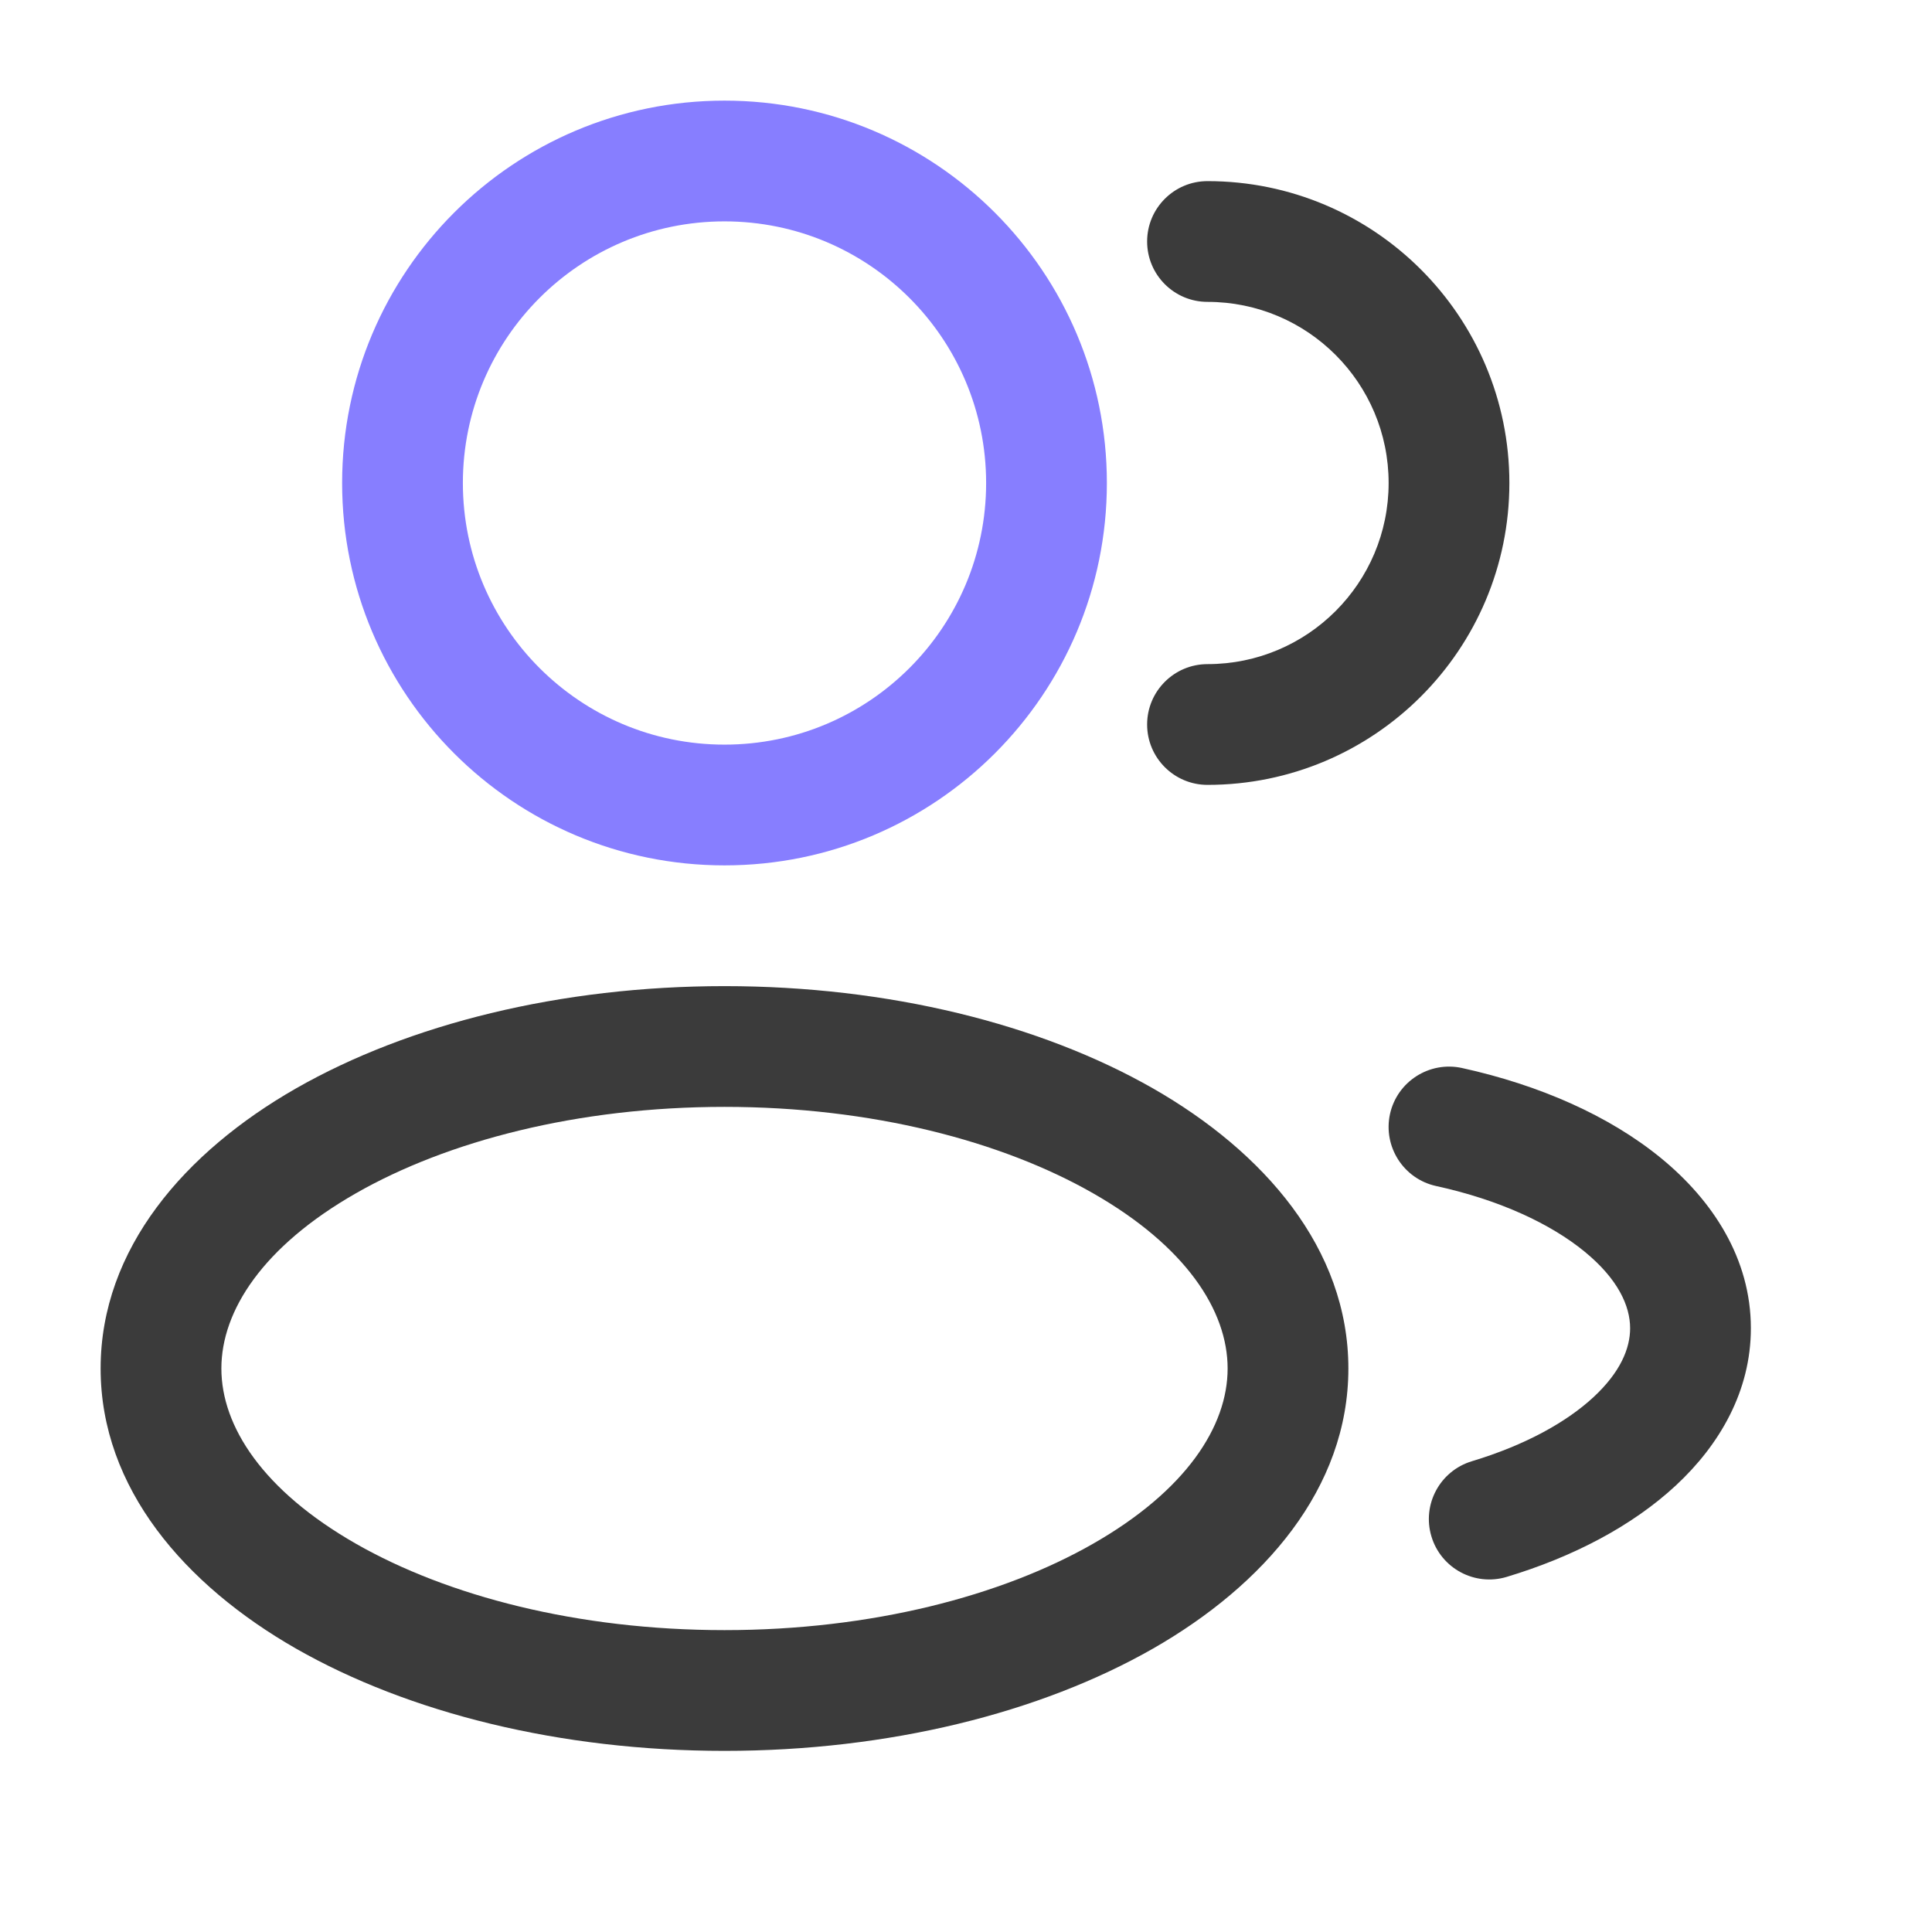
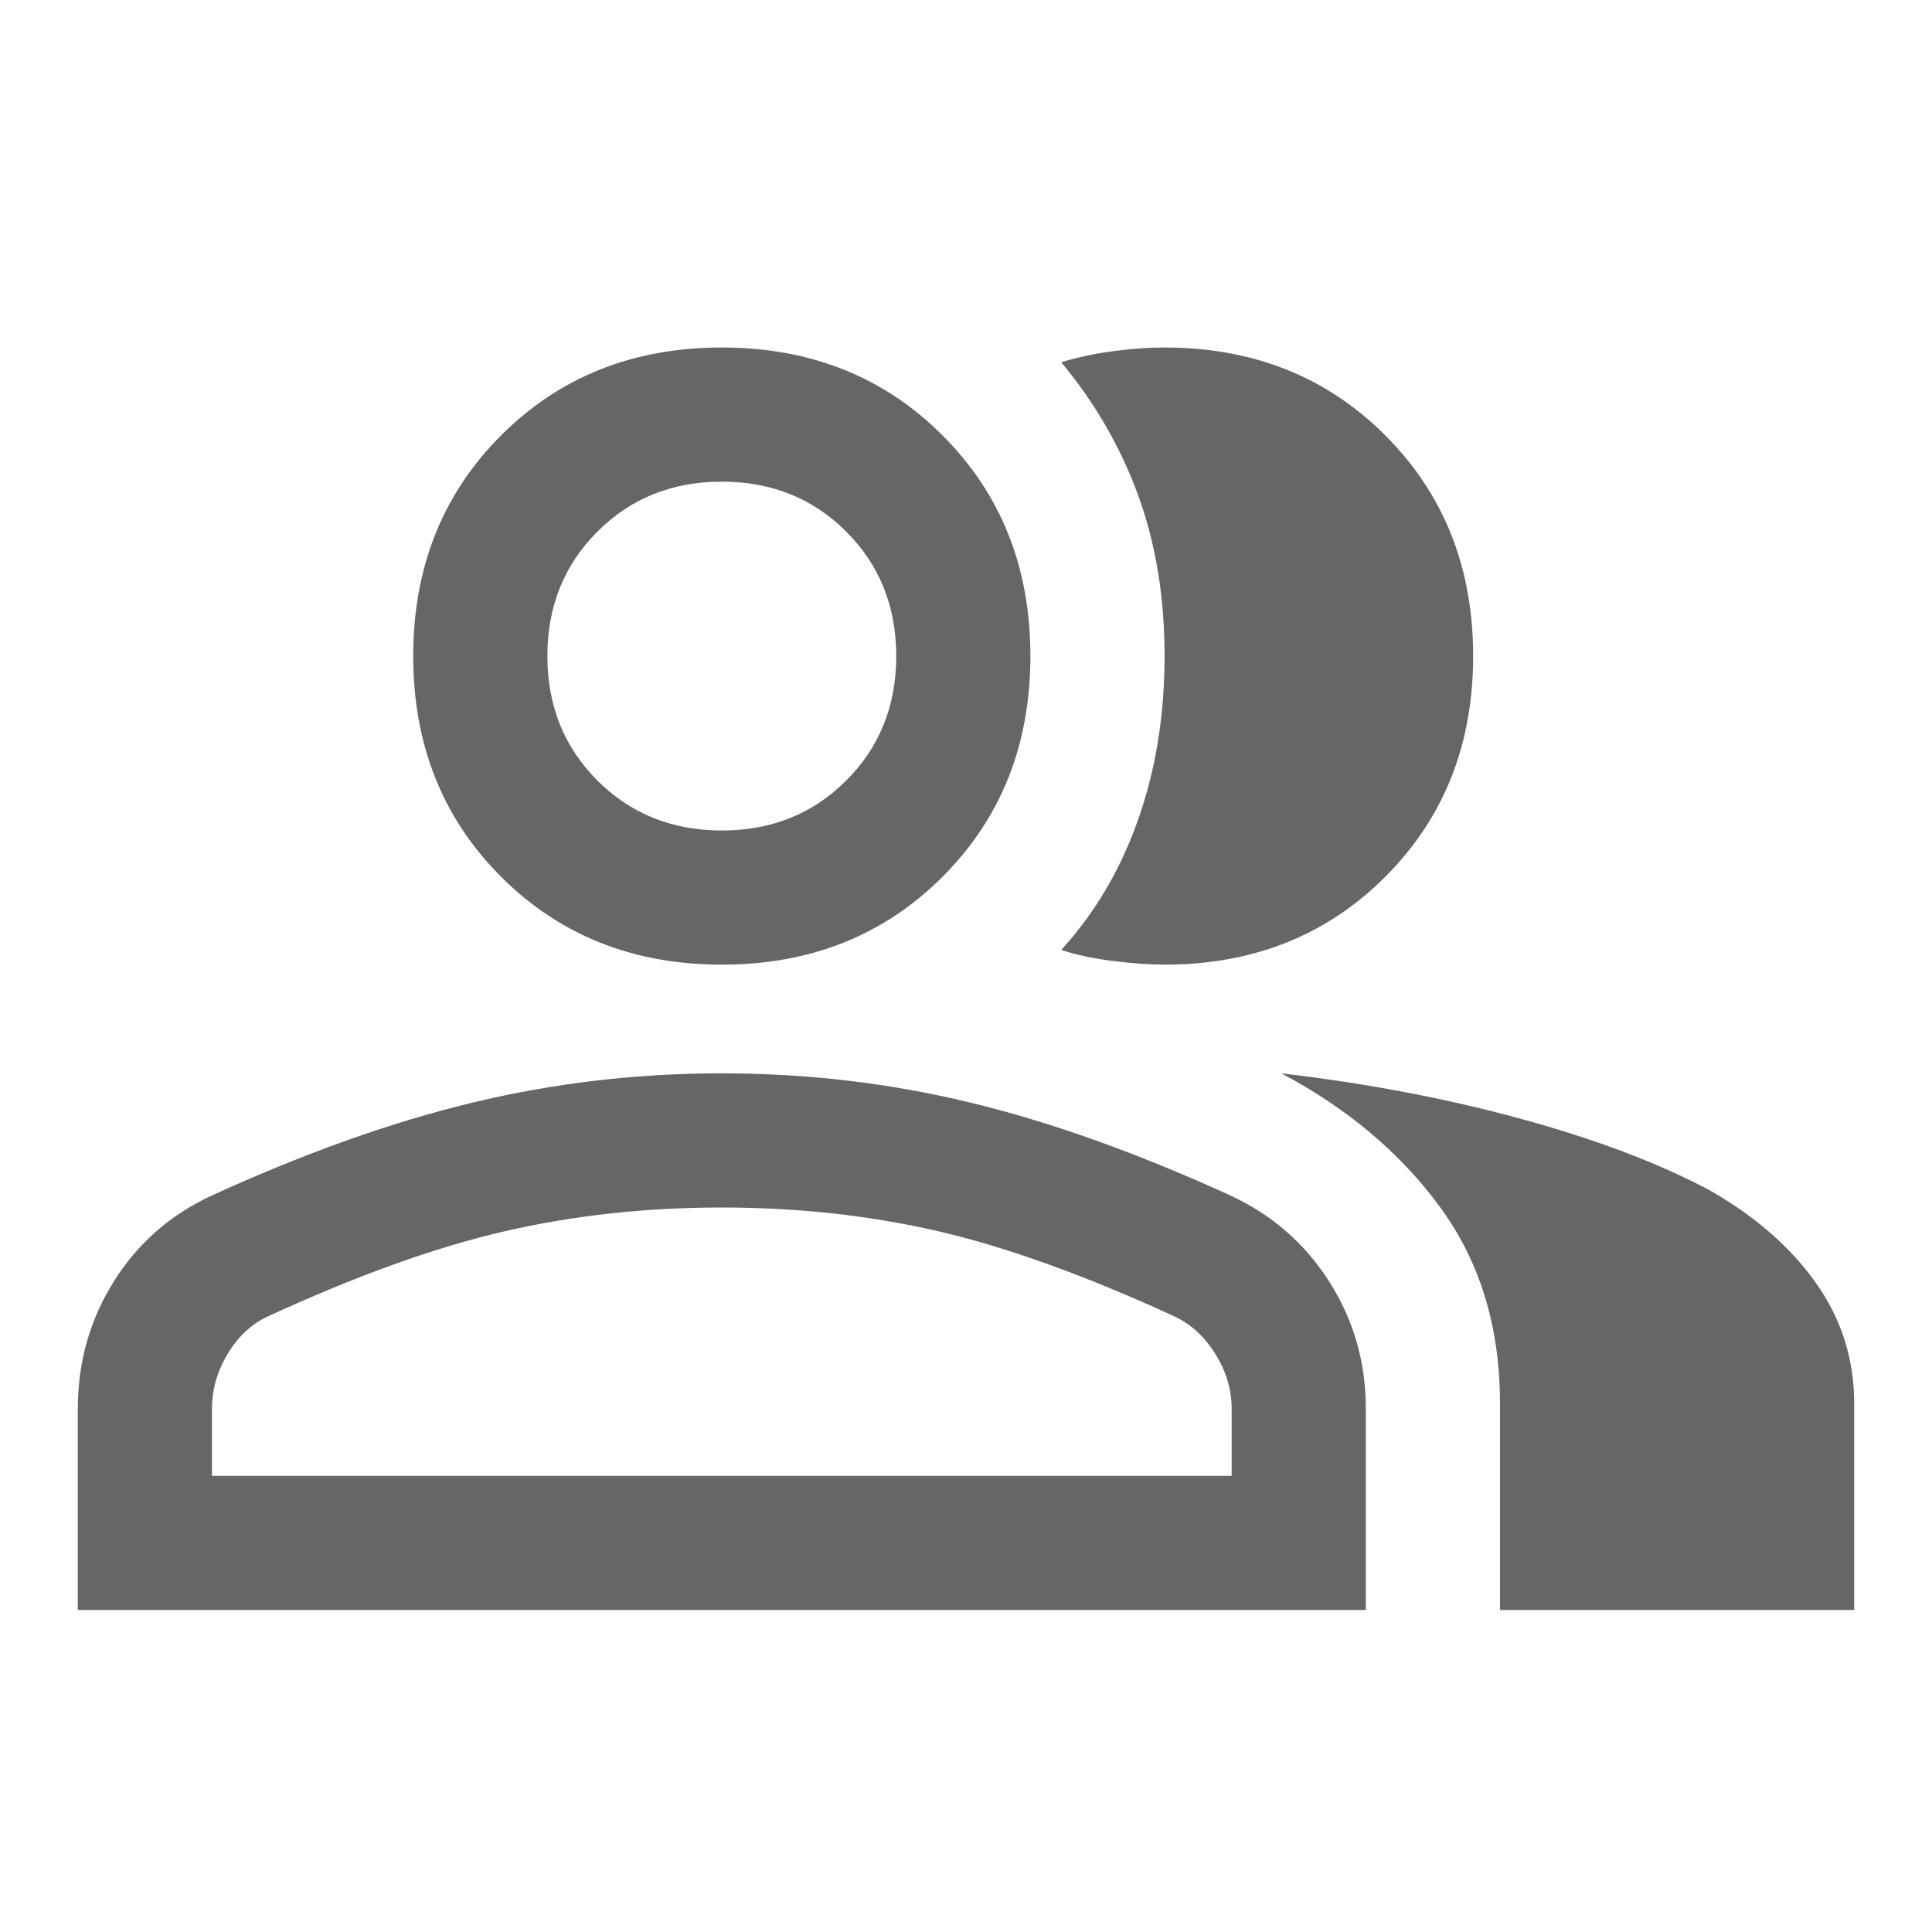
- <svg xmlns="http://www.w3.org/2000/svg" width="24" height="24" viewBox="0 0 24 24" fill="none">
-   <path fill-rule="evenodd" clip-rule="evenodd" d="M9 1.25C6.377 1.25 4.25 3.377 4.25 6C4.25 8.623 6.377 10.75 9 10.75C11.623 10.75 13.75 8.623 13.75 6C13.75 3.377 11.623 1.25 9 1.25ZM5.75 6C5.75 4.205 7.205 2.75 9 2.75C10.795 2.75 12.25 4.205 12.25 6C12.25 7.795 10.795 9.25 9 9.25C7.205 9.25 5.75 7.795 5.75 6Z" fill="#877EFF" />
-   <path d="M15 2.25C14.586 2.25 14.25 2.586 14.25 3C14.25 3.414 14.586 3.75 15 3.75C16.243 3.75 17.25 4.757 17.25 6C17.25 7.243 16.243 8.25 15 8.25C14.586 8.25 14.25 8.586 14.25 9C14.25 9.414 14.586 9.75 15 9.75C17.071 9.75 18.75 8.071 18.75 6C18.75 3.929 17.071 2.25 15 2.25Z" fill="#3b3b3b" />
-   <path fill-rule="evenodd" clip-rule="evenodd" d="M3.678 13.52C5.078 12.721 6.961 12.25 9 12.25C11.039 12.25 12.922 12.721 14.322 13.52C15.7 14.308 16.75 15.51 16.75 17C16.75 18.49 15.7 19.692 14.322 20.48C12.922 21.279 11.039 21.75 9 21.75C6.961 21.75 5.078 21.279 3.678 20.48C2.3 19.692 1.25 18.49 1.25 17C1.25 15.51 2.3 14.308 3.678 13.52ZM4.422 14.823C3.267 15.483 2.75 16.281 2.75 17C2.75 17.719 3.267 18.517 4.422 19.177C5.556 19.825 7.173 20.25 9 20.25C10.827 20.25 12.444 19.825 13.578 19.177C14.733 18.517 15.25 17.719 15.25 17C15.25 16.281 14.733 15.483 13.578 14.823C12.444 14.175 10.827 13.75 9 13.75C7.173 13.75 5.556 14.175 4.422 14.823Z" fill="#3b3b3b" />
-   <path d="M18.161 13.267C17.756 13.179 17.356 13.435 17.267 13.839C17.179 14.244 17.435 14.644 17.839 14.733C18.632 14.906 19.265 15.205 19.683 15.547C20.101 15.889 20.25 16.224 20.25 16.5C20.25 16.751 20.129 17.045 19.797 17.354C19.462 17.665 18.948 17.952 18.284 18.152C17.887 18.272 17.662 18.69 17.782 19.087C17.901 19.483 18.32 19.708 18.716 19.589C19.539 19.341 20.274 18.958 20.818 18.453C21.364 17.946 21.75 17.279 21.75 16.5C21.75 15.635 21.276 14.912 20.633 14.386C19.989 13.859 19.122 13.478 18.161 13.267Z" fill="#3b3b3b" />
+ <svg xmlns="http://www.w3.org/2000/svg" height="40px" viewBox="0 -960 960 960" width="40px" fill="#666666">
+   <path d="M38.67-160v-100q0-34.67 17.83-63.17T105.33-366q69.34-31.67 129.67-46.17 60.33-14.5 123.67-14.5 63.33 0 123.33 14.5T611.33-366q31 14.33 49.17 42.83T678.67-260v100h-640Zm706.66 0v-102.67q0-56.66-29.5-97.16t-79.16-66.84q63 7.34 118.66 22.5 55.67 15.17 94 35.5 34 19.34 53 46.17 19 26.83 19 59.83V-160h-176ZM358.67-480.67q-66 0-109.67-43.66Q205.33-568 205.33-634T249-743.67q43.67-43.66 109.67-43.66t109.66 43.66Q512-700 512-634t-43.67 109.67q-43.66 43.66-109.66 43.66ZM732-634q0 66-43.67 109.67-43.66 43.66-109.66 43.66-11 0-25.67-1.83-14.67-1.83-25.67-5.5 25-27.33 38.17-64.67Q578.67-590 578.67-634t-13.17-80q-13.17-36-38.17-66 12-3.67 25.67-5.5 13.67-1.83 25.67-1.83 66 0 109.66 43.66Q732-700 732-634ZM105.33-226.67H612V-260q0-14.33-8.17-27.33-8.16-13-20.5-18.67-66-30.33-117-42.17-51-11.83-107.66-11.83-56.67 0-108 11.83-51.34 11.84-117.34 42.17-12.33 5.67-20.16 18.67-7.84 13-7.84 27.33v33.33Zm253.34-320.66q37 0 61.83-24.84Q445.33-597 445.33-634t-24.83-61.83q-24.83-24.84-61.83-24.84t-61.84 24.84Q272-671 272-634t24.83 61.83q24.84 24.84 61.84 24.84Zm0 320.66Zm0-407.33Z" />
</svg>
